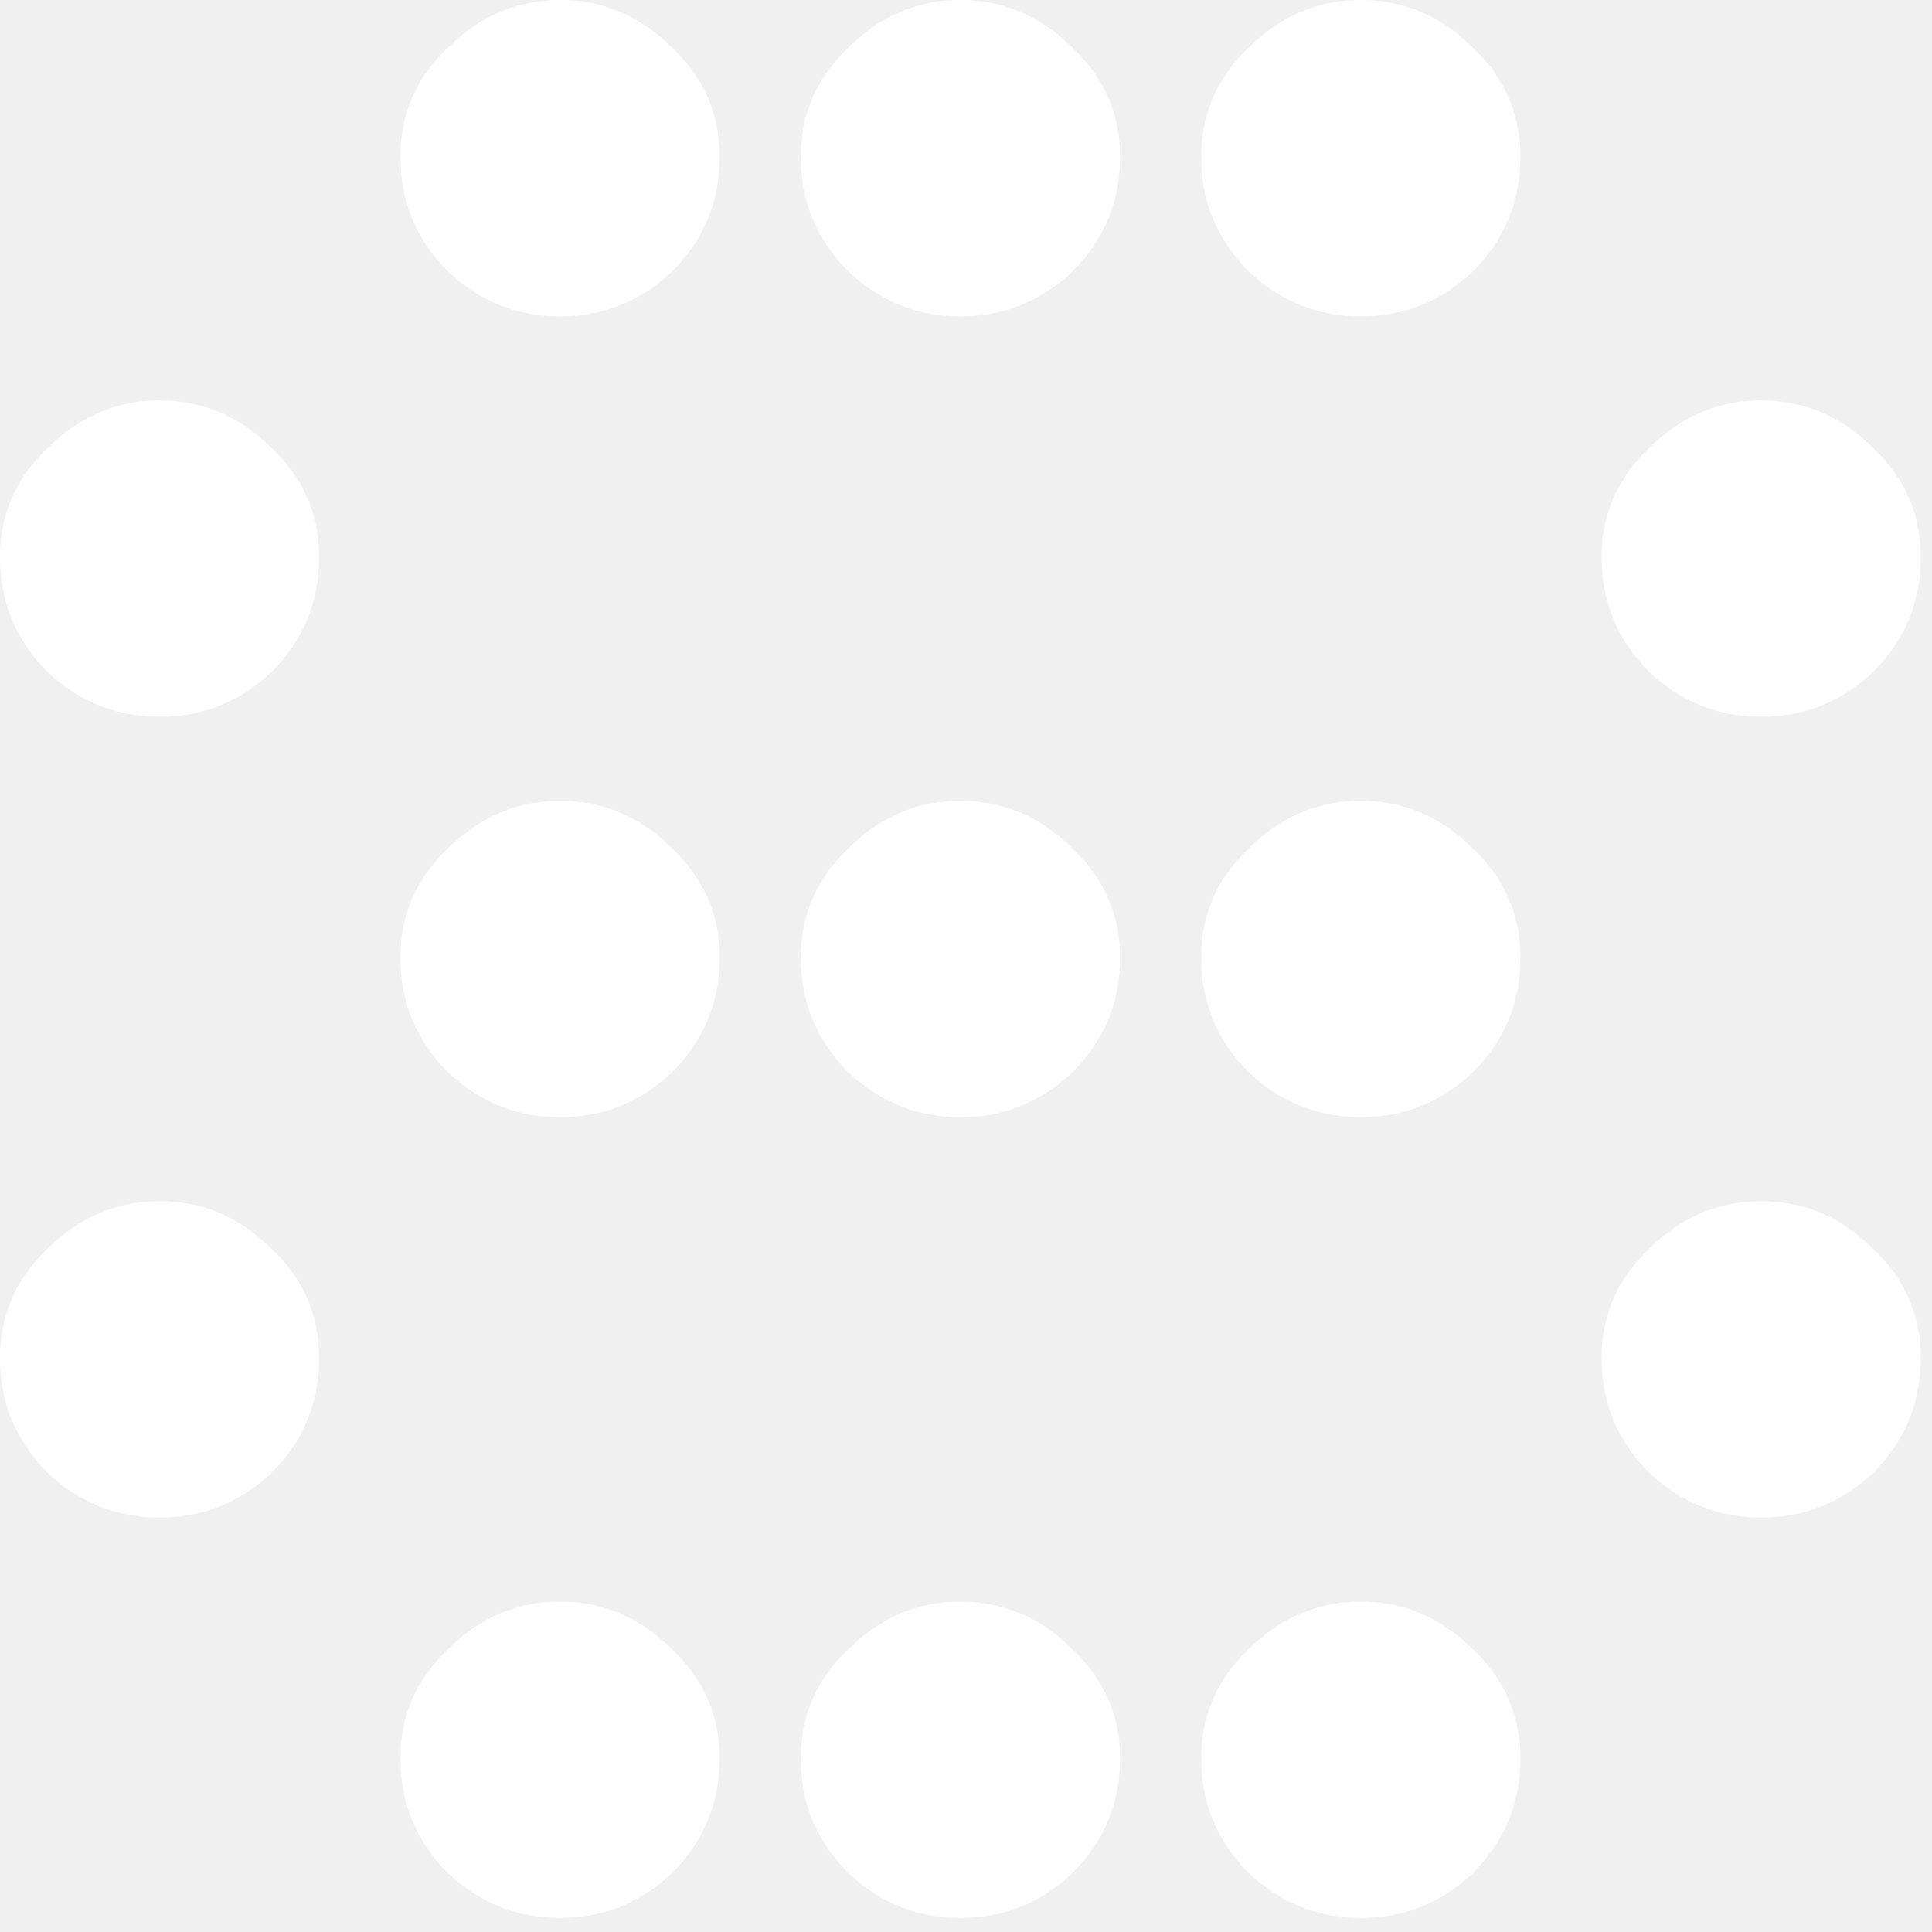
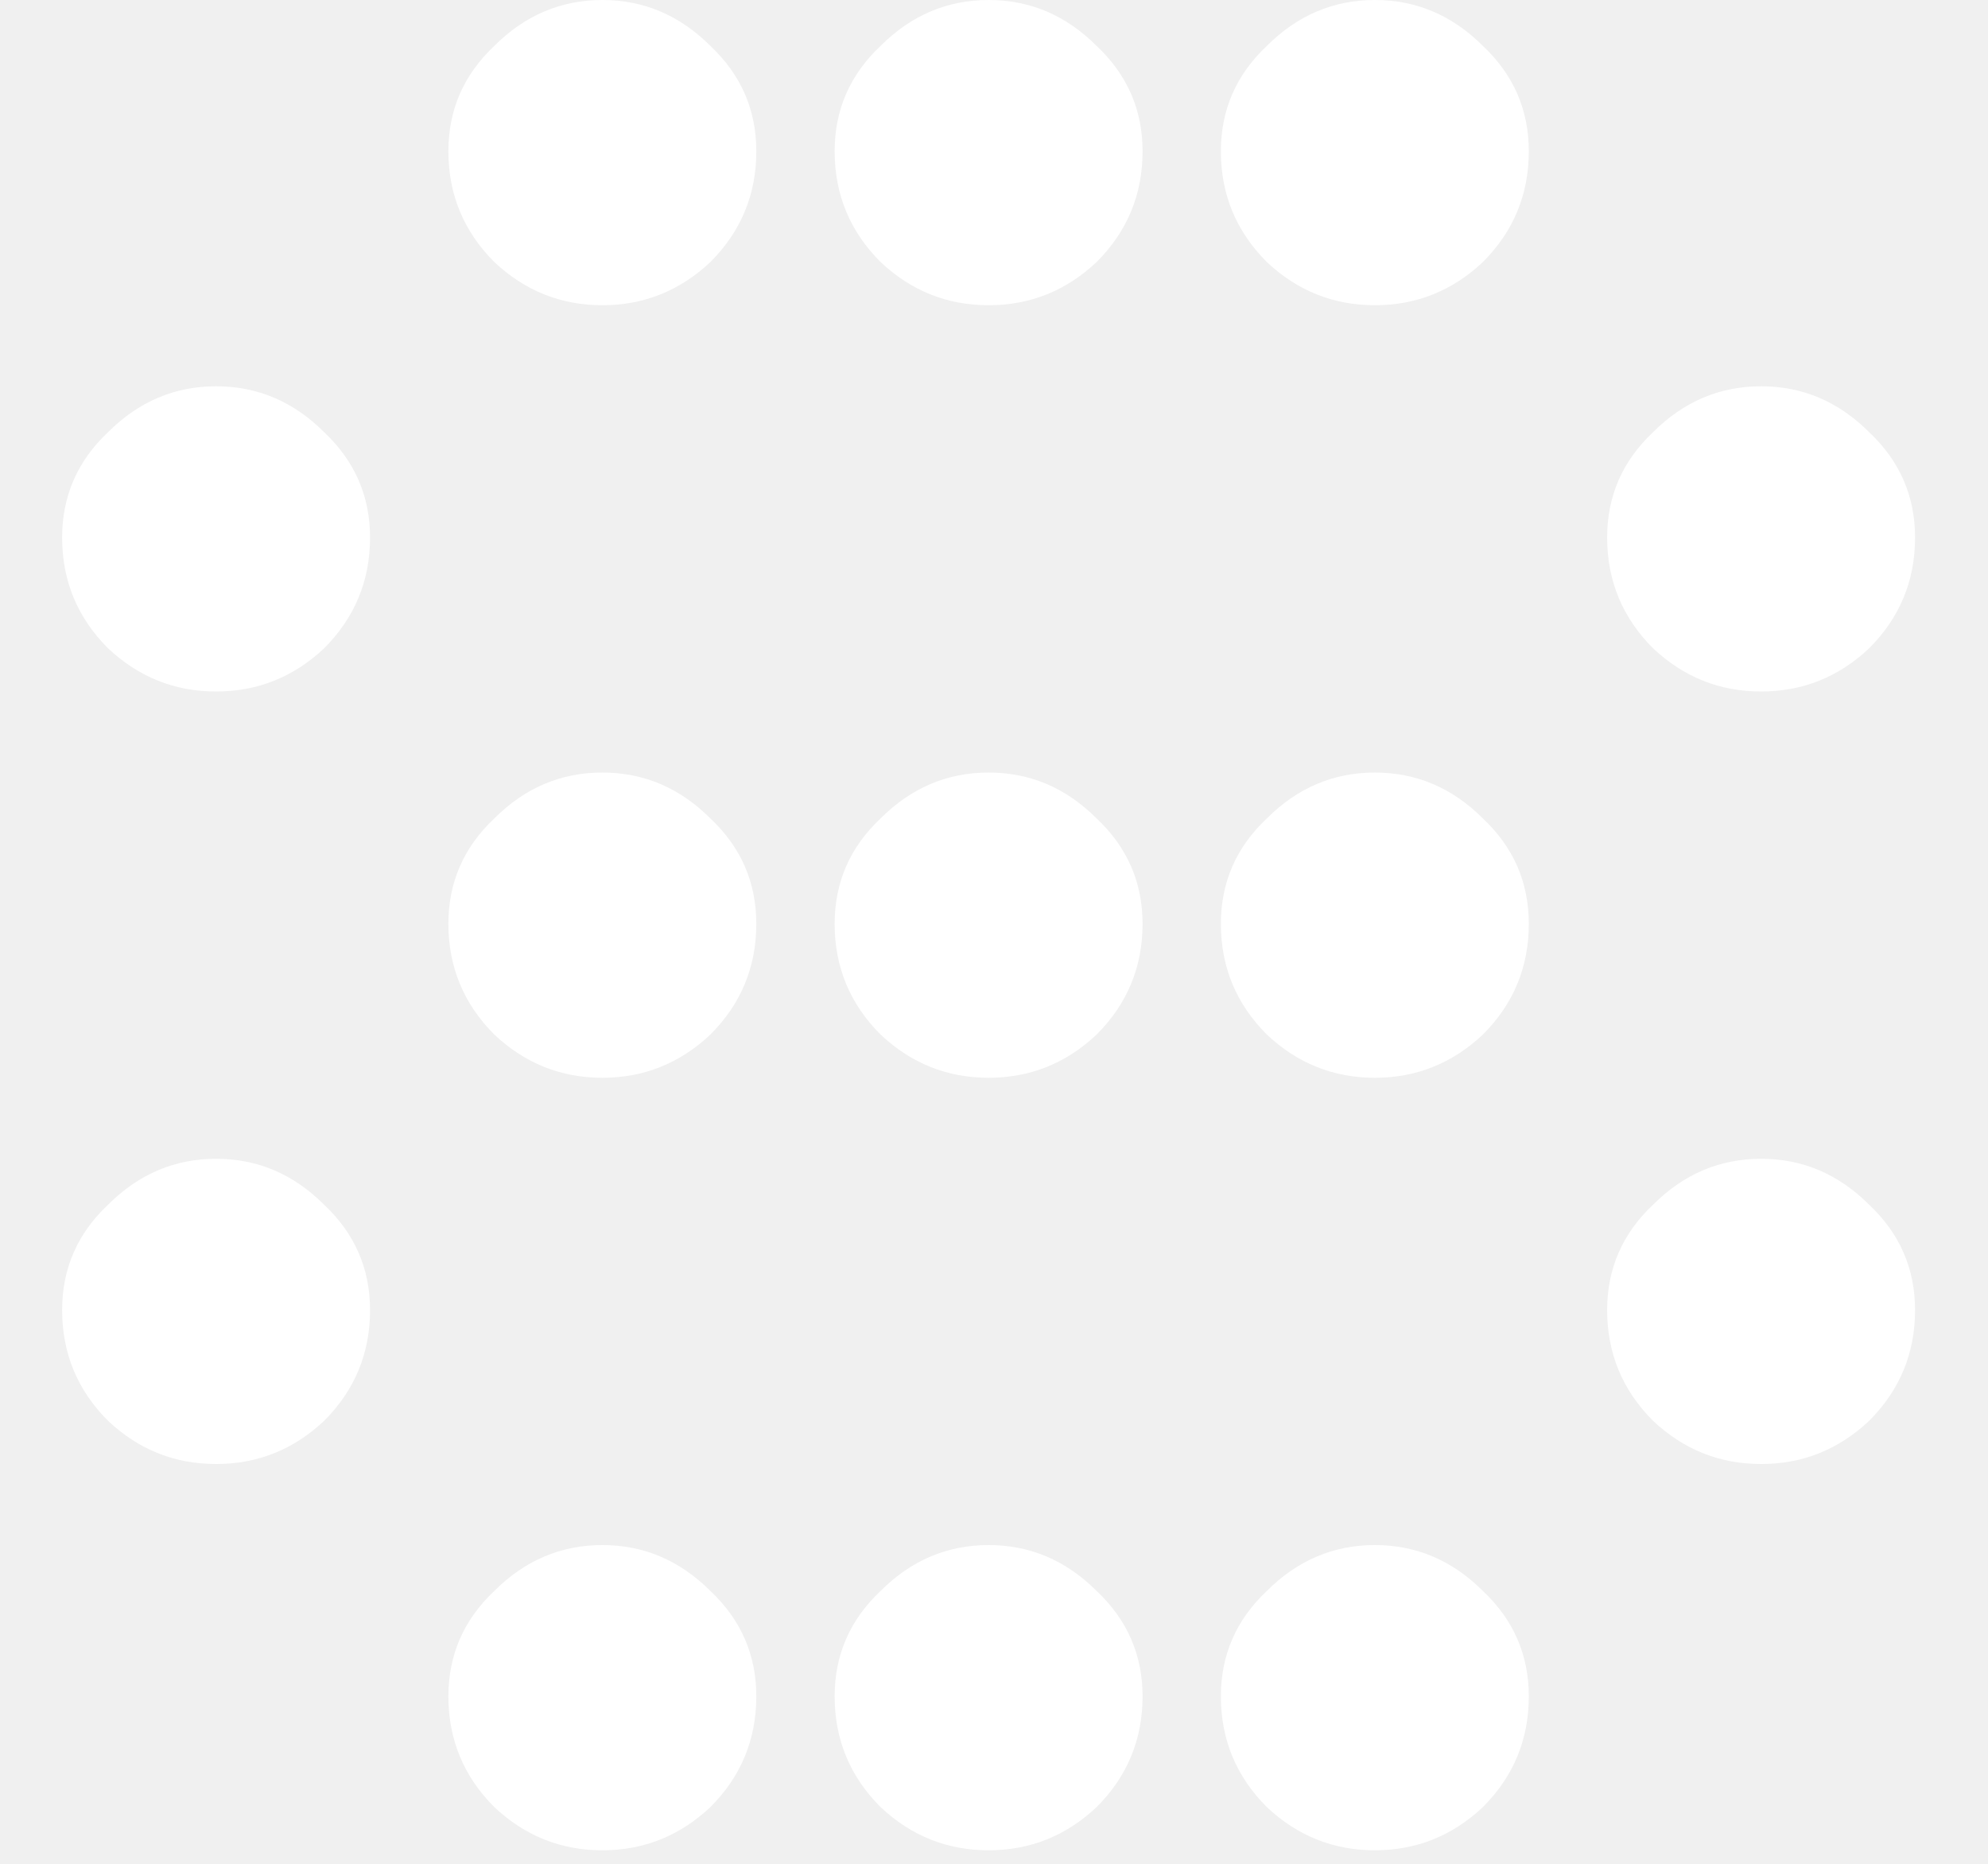
- <svg xmlns="http://www.w3.org/2000/svg" width="60" height="60" viewBox="0 0 60 60" fill="none">
-   <path d="M0 17.304C0 15.971 0.493 14.841 1.478 13.913C2.464 12.928 3.623 12.435 4.957 12.435C6.29 12.435 7.449 12.928 8.435 13.913C9.42 14.841 9.913 15.971 9.913 17.304C9.913 18.696 9.42 19.884 8.435 20.87C7.449 21.797 6.29 22.261 4.957 22.261C3.623 22.261 2.464 21.797 1.478 20.87C0.493 19.884 0 18.696 0 17.304ZM0 42.174C0 40.841 0.493 39.71 1.478 38.783C2.464 37.797 3.623 37.304 4.957 37.304C6.29 37.304 7.449 37.797 8.435 38.783C9.42 39.71 9.913 40.841 9.913 42.174C9.913 43.565 9.42 44.754 8.435 45.739C7.449 46.667 6.29 47.13 4.957 47.13C3.623 47.13 2.464 46.667 1.478 45.739C0.493 44.754 0 43.565 0 42.174ZM12.435 4.87C12.435 3.536 12.928 2.406 13.913 1.478C14.899 0.493 16.058 0 17.391 0C18.725 0 19.884 0.493 20.87 1.478C21.855 2.406 22.348 3.536 22.348 4.87C22.348 6.261 21.855 7.449 20.87 8.435C19.884 9.362 18.725 9.826 17.391 9.826C16.058 9.826 14.899 9.362 13.913 8.435C12.928 7.449 12.435 6.261 12.435 4.87ZM12.435 29.739C12.435 28.406 12.928 27.275 13.913 26.348C14.899 25.362 16.058 24.87 17.391 24.87C18.725 24.87 19.884 25.362 20.87 26.348C21.855 27.275 22.348 28.406 22.348 29.739C22.348 31.13 21.855 32.319 20.87 33.304C19.884 34.232 18.725 34.696 17.391 34.696C16.058 34.696 14.899 34.232 13.913 33.304C12.928 32.319 12.435 31.13 12.435 29.739ZM24.87 29.739C24.87 28.406 25.362 27.275 26.348 26.348C27.333 25.362 28.493 24.87 29.826 24.87C31.159 24.87 32.319 25.362 33.304 26.348C34.29 27.275 34.783 28.406 34.783 29.739C34.783 31.13 34.29 32.319 33.304 33.304C32.319 34.232 31.159 34.696 29.826 34.696C28.493 34.696 27.333 34.232 26.348 33.304C25.362 32.319 24.87 31.13 24.87 29.739ZM24.87 54.609C24.87 53.275 25.362 52.145 26.348 51.217C27.333 50.232 28.493 49.739 29.826 49.739C31.159 49.739 32.319 50.232 33.304 51.217C34.29 52.145 34.783 53.275 34.783 54.609C34.783 56 34.29 57.188 33.304 58.174C32.319 59.101 31.159 59.565 29.826 59.565C28.493 59.565 27.333 59.101 26.348 58.174C25.362 57.188 24.87 56 24.87 54.609ZM37.304 4.87C37.304 3.536 37.797 2.406 38.783 1.478C39.768 0.493 40.928 0 42.261 0C43.594 0 44.754 0.493 45.739 1.478C46.725 2.406 47.217 3.536 47.217 4.87C47.217 6.261 46.725 7.449 45.739 8.435C44.754 9.362 43.594 9.826 42.261 9.826C40.928 9.826 39.768 9.362 38.783 8.435C37.797 7.449 37.304 6.261 37.304 4.87ZM37.304 29.739C37.304 28.406 37.797 27.275 38.783 26.348C39.768 25.362 40.928 24.87 42.261 24.87C43.594 24.87 44.754 25.362 45.739 26.348C46.725 27.275 47.217 28.406 47.217 29.739C47.217 31.13 46.725 32.319 45.739 33.304C44.754 34.232 43.594 34.696 42.261 34.696C40.928 34.696 39.768 34.232 38.783 33.304C37.797 32.319 37.304 31.13 37.304 29.739ZM37.304 54.609C37.304 53.275 37.797 52.145 38.783 51.217C39.768 50.232 40.928 49.739 42.261 49.739C43.594 49.739 44.754 50.232 45.739 51.217C46.725 52.145 47.217 53.275 47.217 54.609C47.217 56 46.725 57.188 45.739 58.174C44.754 59.101 43.594 59.565 42.261 59.565C40.928 59.565 39.768 59.101 38.783 58.174C37.797 57.188 37.304 56 37.304 54.609ZM49.739 17.304C49.739 15.971 50.232 14.841 51.217 13.913C52.203 12.928 53.362 12.435 54.696 12.435C56.029 12.435 57.188 12.928 58.174 13.913C59.159 14.841 59.652 15.971 59.652 17.304C59.652 18.696 59.159 19.884 58.174 20.87C57.188 21.797 56.029 22.261 54.696 22.261C53.362 22.261 52.203 21.797 51.217 20.87C50.232 19.884 49.739 18.696 49.739 17.304ZM49.739 42.174C49.739 40.841 50.232 39.71 51.217 38.783C52.203 37.797 53.362 37.304 54.696 37.304C56.029 37.304 57.188 37.797 58.174 38.783C59.159 39.71 59.652 40.841 59.652 42.174C59.652 43.565 59.159 44.754 58.174 45.739C57.188 46.667 56.029 47.13 54.696 47.13C53.362 47.13 52.203 46.667 51.217 45.739C50.232 44.754 49.739 43.565 49.739 42.174ZM12.435 54.609C12.435 53.275 12.928 52.145 13.913 51.217C14.899 50.232 16.058 49.739 17.391 49.739C18.725 49.739 19.884 50.232 20.87 51.217C21.855 52.145 22.348 53.275 22.348 54.609C22.348 56 21.855 57.188 20.87 58.174C19.884 59.101 18.725 59.565 17.391 59.565C16.058 59.565 14.899 59.101 13.913 58.174C12.928 57.188 12.435 56 12.435 54.609ZM24.87 4.87C24.87 3.536 25.362 2.406 26.348 1.478C27.333 0.493 28.493 0 29.826 0C31.159 0 32.319 0.493 33.304 1.478C34.29 2.406 34.783 3.536 34.783 4.87C34.783 6.261 34.29 7.449 33.304 8.435C32.319 9.362 31.159 9.826 29.826 9.826C28.493 9.826 27.333 9.362 26.348 8.435C25.362 7.449 24.87 6.261 24.87 4.87Z" fill="white" />
+ <svg xmlns="http://www.w3.org/2000/svg" width="64" height="60" viewBox="0 0 64 60" fill="none">
+   <path d="M2 17.304C2 15.971 2.493 14.841 3.478 13.913C4.464 12.928 5.623 12.435 6.957 12.435C8.29 12.435 9.449 12.928 10.435 13.913C11.42 14.841 11.913 15.971 11.913 17.304C11.913 18.696 11.42 19.884 10.435 20.87C9.449 21.797 8.29 22.261 6.957 22.261C5.623 22.261 4.464 21.797 3.478 20.87C2.493 19.884 2 18.696 2 17.304ZM2 42.174C2 40.841 2.493 39.71 3.478 38.783C4.464 37.797 5.623 37.304 6.957 37.304C8.29 37.304 9.449 37.797 10.435 38.783C11.42 39.71 11.913 40.841 11.913 42.174C11.913 43.565 11.42 44.754 10.435 45.739C9.449 46.667 8.29 47.13 6.957 47.13C5.623 47.13 4.464 46.667 3.478 45.739C2.493 44.754 2 43.565 2 42.174ZM14.435 4.87C14.435 3.536 14.928 2.406 15.913 1.478C16.898 0.493 18.058 0 19.391 0C20.725 0 21.884 0.493 22.87 1.478C23.855 2.406 24.348 3.536 24.348 4.87C24.348 6.261 23.855 7.449 22.87 8.435C21.884 9.362 20.725 9.826 19.391 9.826C18.058 9.826 16.898 9.362 15.913 8.435C14.928 7.449 14.435 6.261 14.435 4.87ZM14.435 29.739C14.435 28.406 14.928 27.275 15.913 26.348C16.898 25.362 18.058 24.87 19.391 24.87C20.725 24.87 21.884 25.362 22.87 26.348C23.855 27.275 24.348 28.406 24.348 29.739C24.348 31.13 23.855 32.319 22.87 33.304C21.884 34.232 20.725 34.696 19.391 34.696C18.058 34.696 16.898 34.232 15.913 33.304C14.928 32.319 14.435 31.13 14.435 29.739ZM26.87 29.739C26.87 28.406 27.362 27.275 28.348 26.348C29.333 25.362 30.493 24.87 31.826 24.87C33.159 24.87 34.319 25.362 35.304 26.348C36.29 27.275 36.783 28.406 36.783 29.739C36.783 31.13 36.29 32.319 35.304 33.304C34.319 34.232 33.159 34.696 31.826 34.696C30.493 34.696 29.333 34.232 28.348 33.304C27.362 32.319 26.87 31.13 26.87 29.739ZM26.87 54.609C26.87 53.275 27.362 52.145 28.348 51.217C29.333 50.232 30.493 49.739 31.826 49.739C33.159 49.739 34.319 50.232 35.304 51.217C36.29 52.145 36.783 53.275 36.783 54.609C36.783 56 36.29 57.188 35.304 58.174C34.319 59.101 33.159 59.565 31.826 59.565C30.493 59.565 29.333 59.101 28.348 58.174C27.362 57.188 26.87 56 26.87 54.609ZM39.304 4.87C39.304 3.536 39.797 2.406 40.783 1.478C41.768 0.493 42.928 0 44.261 0C45.594 0 46.754 0.493 47.739 1.478C48.725 2.406 49.217 3.536 49.217 4.87C49.217 6.261 48.725 7.449 47.739 8.435C46.754 9.362 45.594 9.826 44.261 9.826C42.928 9.826 41.768 9.362 40.783 8.435C39.797 7.449 39.304 6.261 39.304 4.87ZM39.304 29.739C39.304 28.406 39.797 27.275 40.783 26.348C41.768 25.362 42.928 24.87 44.261 24.87C45.594 24.87 46.754 25.362 47.739 26.348C48.725 27.275 49.217 28.406 49.217 29.739C49.217 31.13 48.725 32.319 47.739 33.304C46.754 34.232 45.594 34.696 44.261 34.696C42.928 34.696 41.768 34.232 40.783 33.304C39.797 32.319 39.304 31.13 39.304 29.739ZM39.304 54.609C39.304 53.275 39.797 52.145 40.783 51.217C41.768 50.232 42.928 49.739 44.261 49.739C45.594 49.739 46.754 50.232 47.739 51.217C48.725 52.145 49.217 53.275 49.217 54.609C49.217 56 48.725 57.188 47.739 58.174C46.754 59.101 45.594 59.565 44.261 59.565C42.928 59.565 41.768 59.101 40.783 58.174C39.797 57.188 39.304 56 39.304 54.609ZM51.739 17.304C51.739 15.971 52.232 14.841 53.217 13.913C54.203 12.928 55.362 12.435 56.696 12.435C58.029 12.435 59.188 12.928 60.174 13.913C61.159 14.841 61.652 15.971 61.652 17.304C61.652 18.696 61.159 19.884 60.174 20.87C59.188 21.797 58.029 22.261 56.696 22.261C55.362 22.261 54.203 21.797 53.217 20.87C52.232 19.884 51.739 18.696 51.739 17.304ZM51.739 42.174C51.739 40.841 52.232 39.71 53.217 38.783C54.203 37.797 55.362 37.304 56.696 37.304C58.029 37.304 59.188 37.797 60.174 38.783C61.159 39.71 61.652 40.841 61.652 42.174C61.652 43.565 61.159 44.754 60.174 45.739C59.188 46.667 58.029 47.13 56.696 47.13C55.362 47.13 54.203 46.667 53.217 45.739C52.232 44.754 51.739 43.565 51.739 42.174ZM14.435 54.609C14.435 53.275 14.928 52.145 15.913 51.217C16.898 50.232 18.058 49.739 19.391 49.739C20.725 49.739 21.884 50.232 22.87 51.217C23.855 52.145 24.348 53.275 24.348 54.609C24.348 56 23.855 57.188 22.87 58.174C21.884 59.101 20.725 59.565 19.391 59.565C18.058 59.565 16.898 59.101 15.913 58.174C14.928 57.188 14.435 56 14.435 54.609ZM26.87 4.87C26.87 3.536 27.362 2.406 28.348 1.478C29.333 0.493 30.493 0 31.826 0C33.159 0 34.319 0.493 35.304 1.478C36.29 2.406 36.783 3.536 36.783 4.87C36.783 6.261 36.29 7.449 35.304 8.435C34.319 9.362 33.159 9.826 31.826 9.826C30.493 9.826 29.333 9.362 28.348 8.435C27.362 7.449 26.87 6.261 26.87 4.87Z" fill="white" />
</svg>
